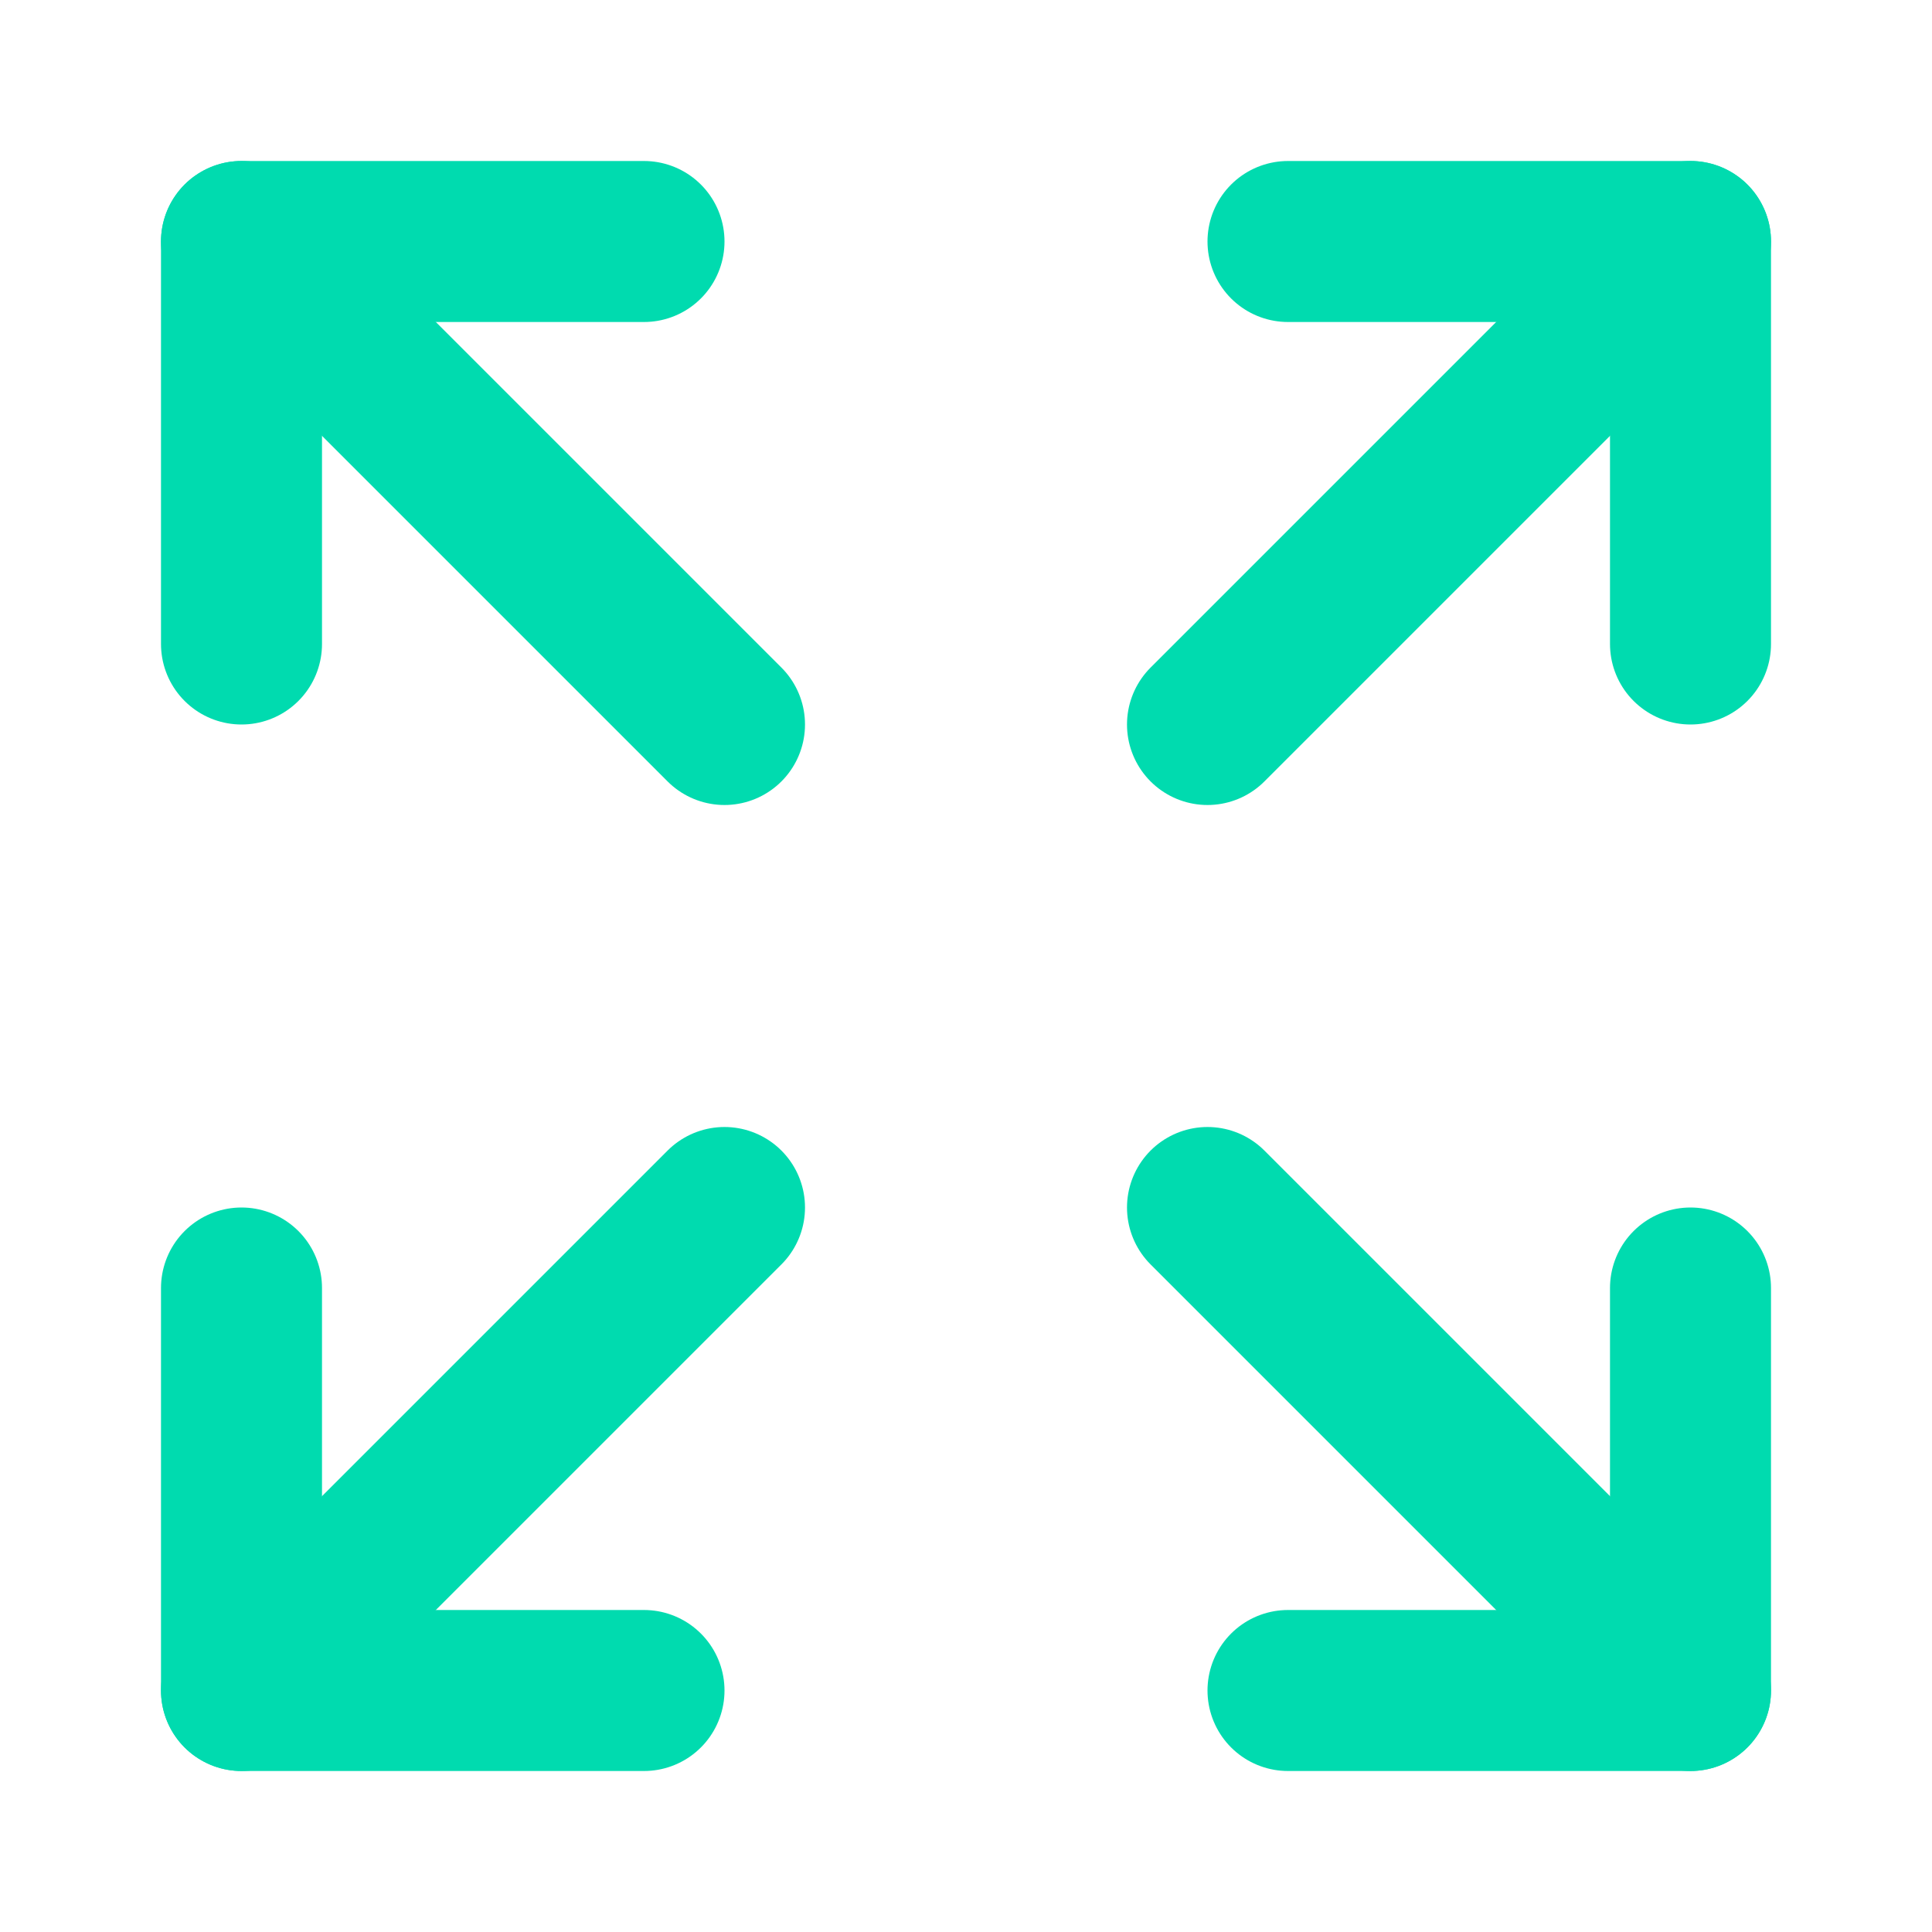
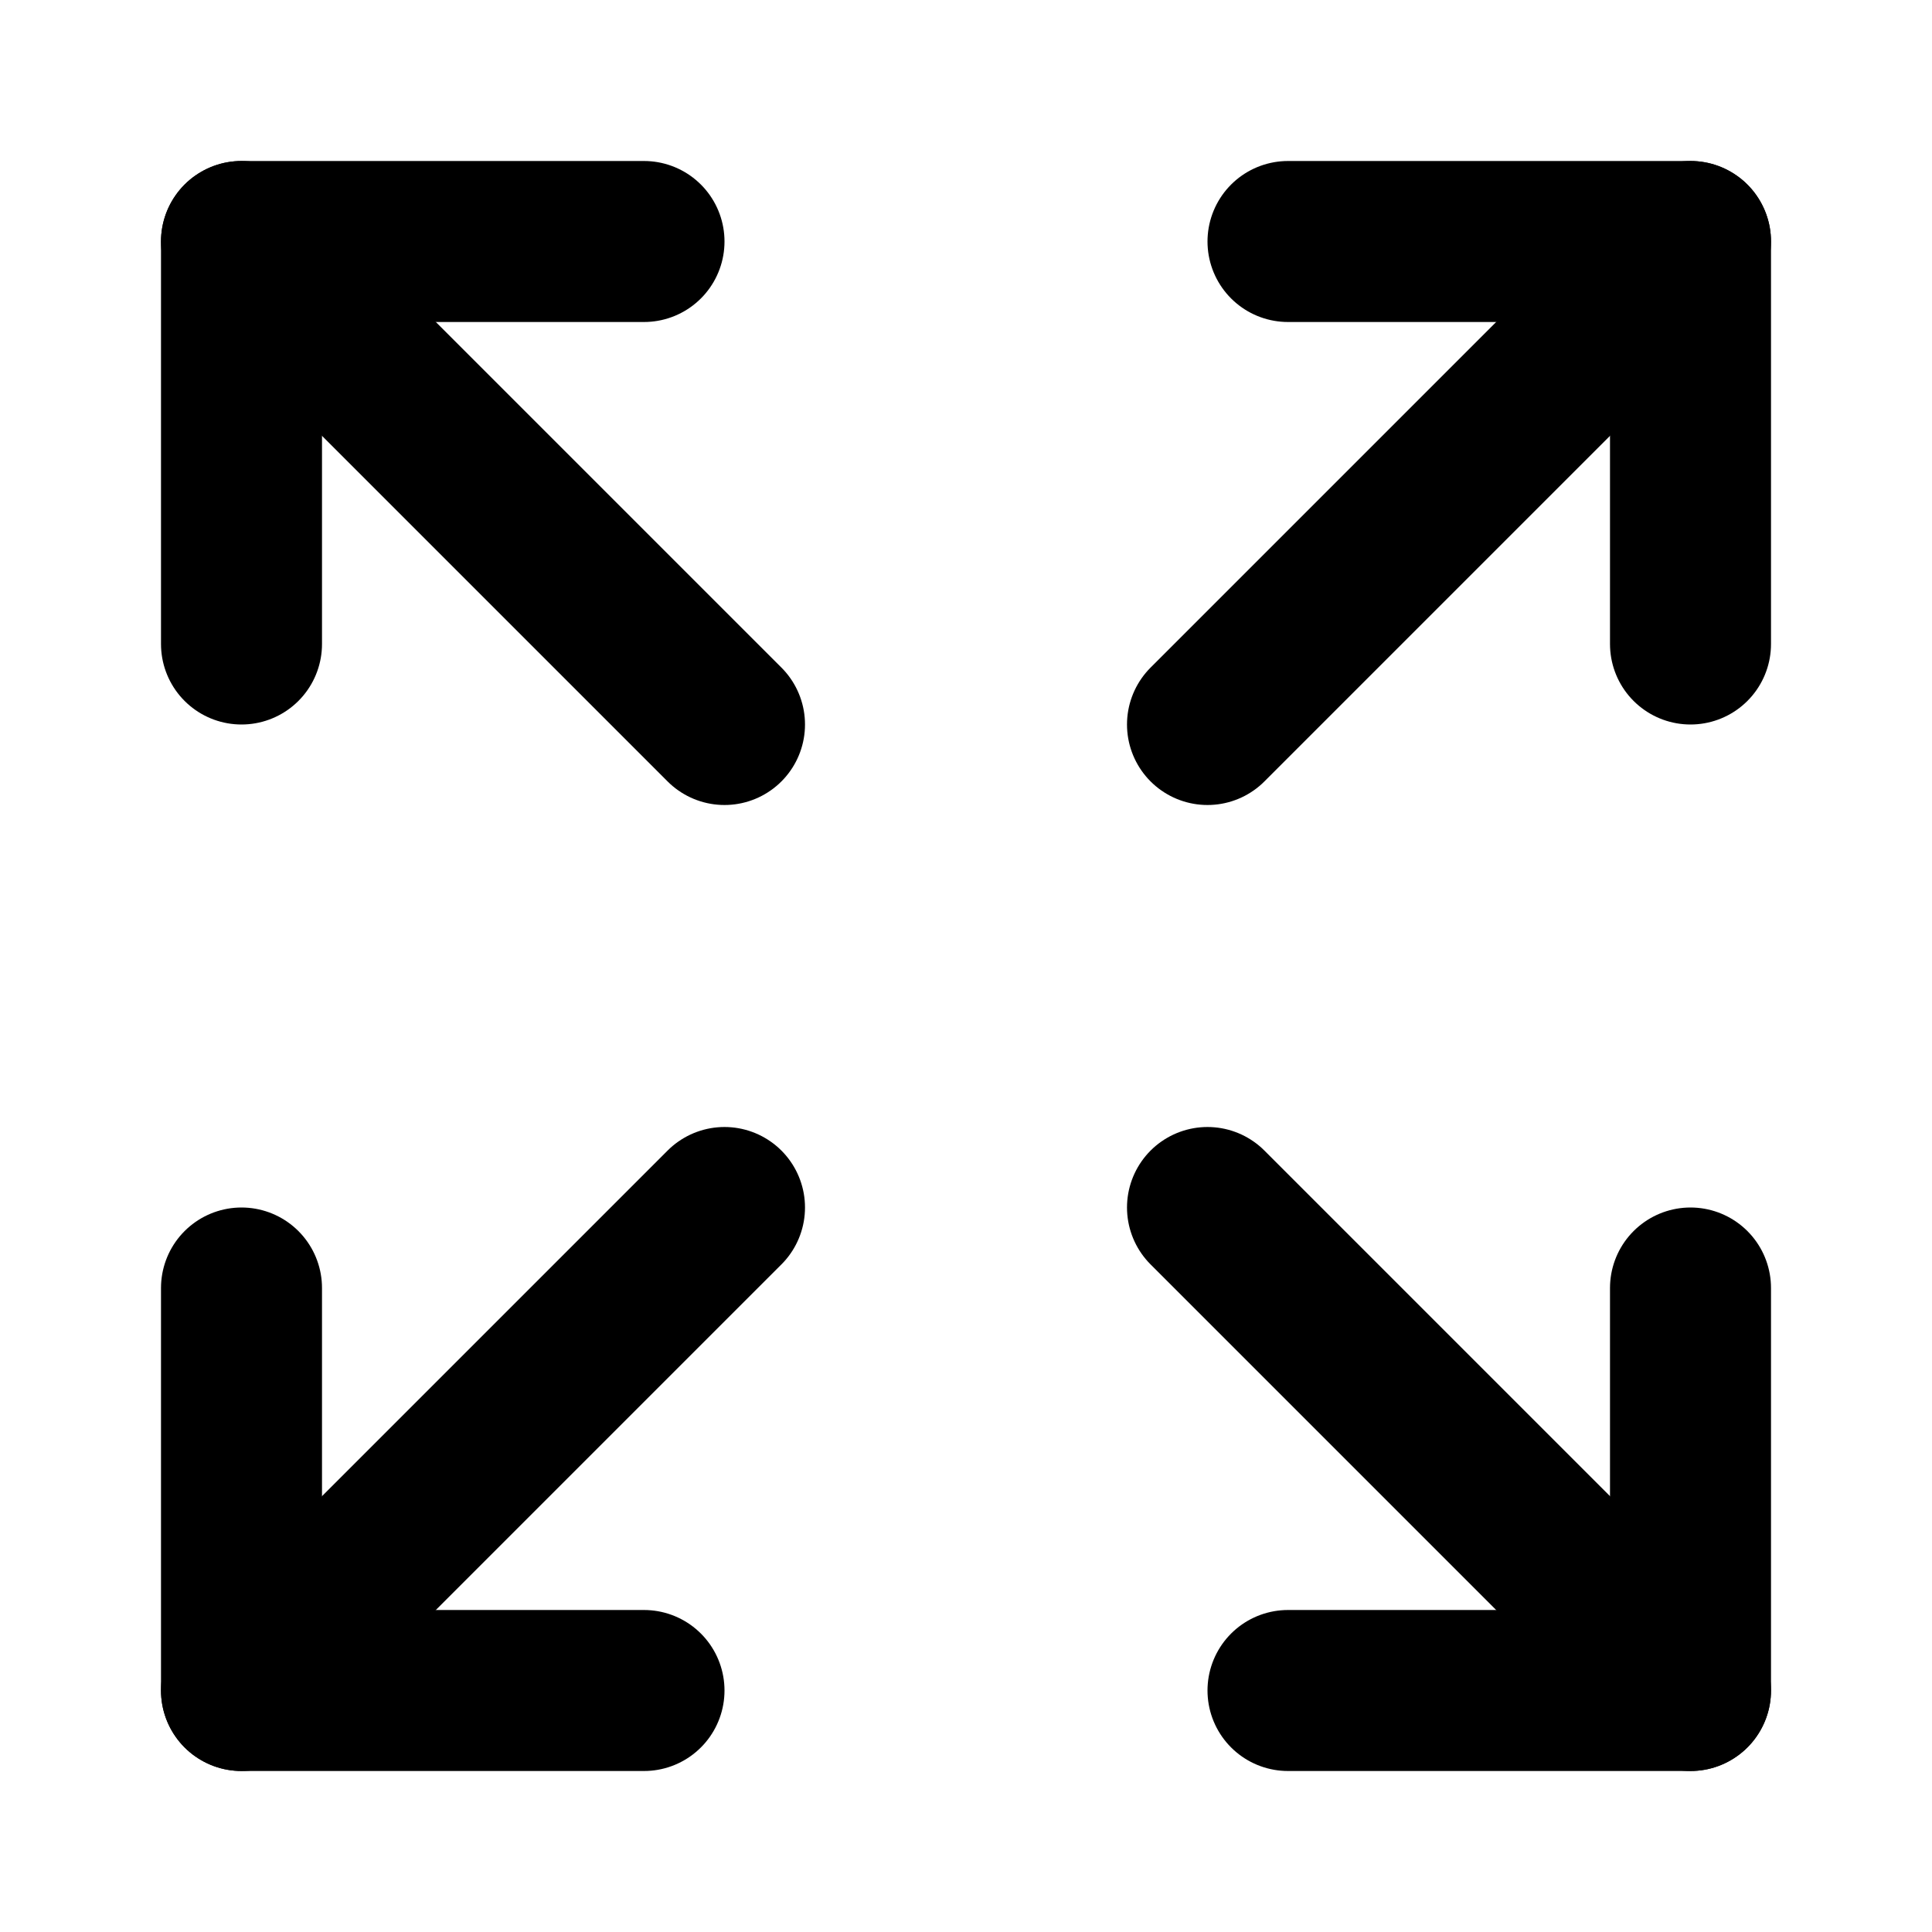
- <svg xmlns="http://www.w3.org/2000/svg" width="40" height="40" viewBox="0 0 24 24" fill="none" stroke="#00dbaf" stroke-width="2" stroke-linecap="round" stroke-linejoin="round" class="lucide lucide-expand-icon lucide-expand">
+ <svg xmlns="http://www.w3.org/2000/svg" width="40" height="40" viewBox="0 0 24 24" fill="none" stroke="currentColor" stroke-width="2" stroke-linecap="round" stroke-linejoin="round" class="lucide lucide-expand-icon lucide-expand">
  <path d="m15 15 6 6" />
  <path d="m15 9 6-6" />
  <path d="M21 16v5h-5" />
  <path d="M21 8V3h-5" />
  <path d="M3 16v5h5" />
  <path d="m3 21 6-6" />
  <path d="M3 8V3h5" />
  <path d="M9 9 3 3" />
</svg>
